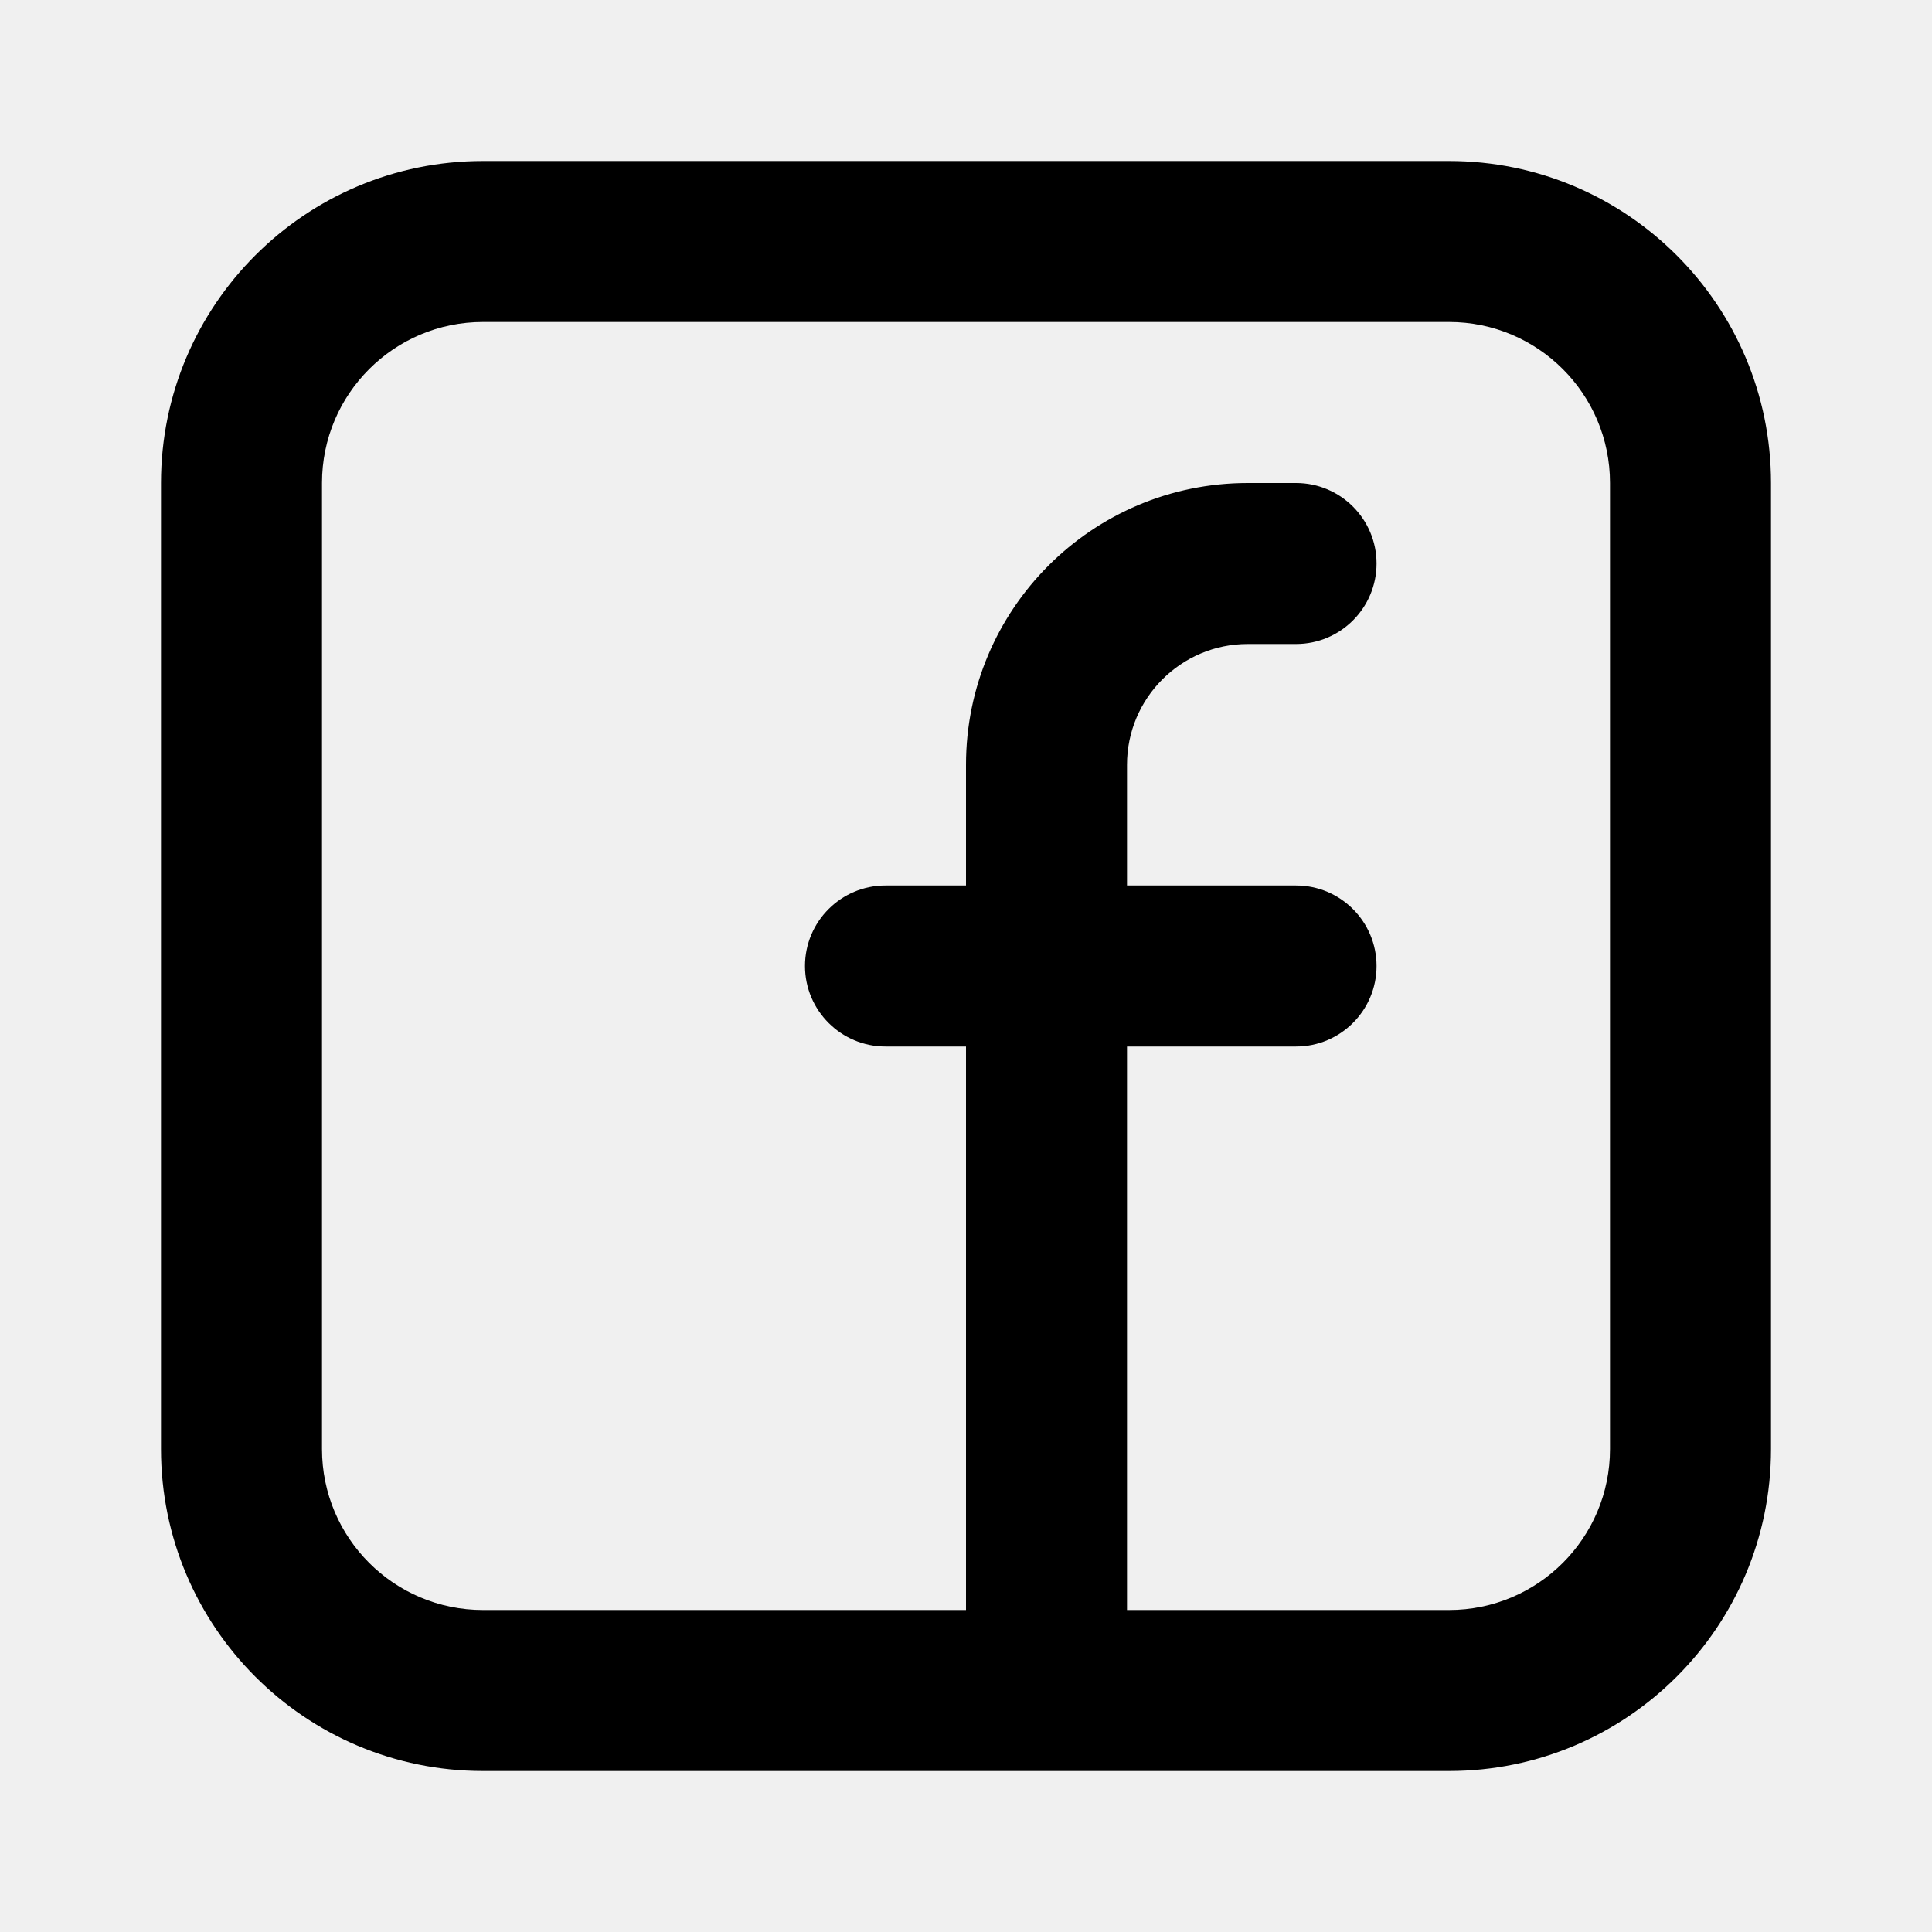
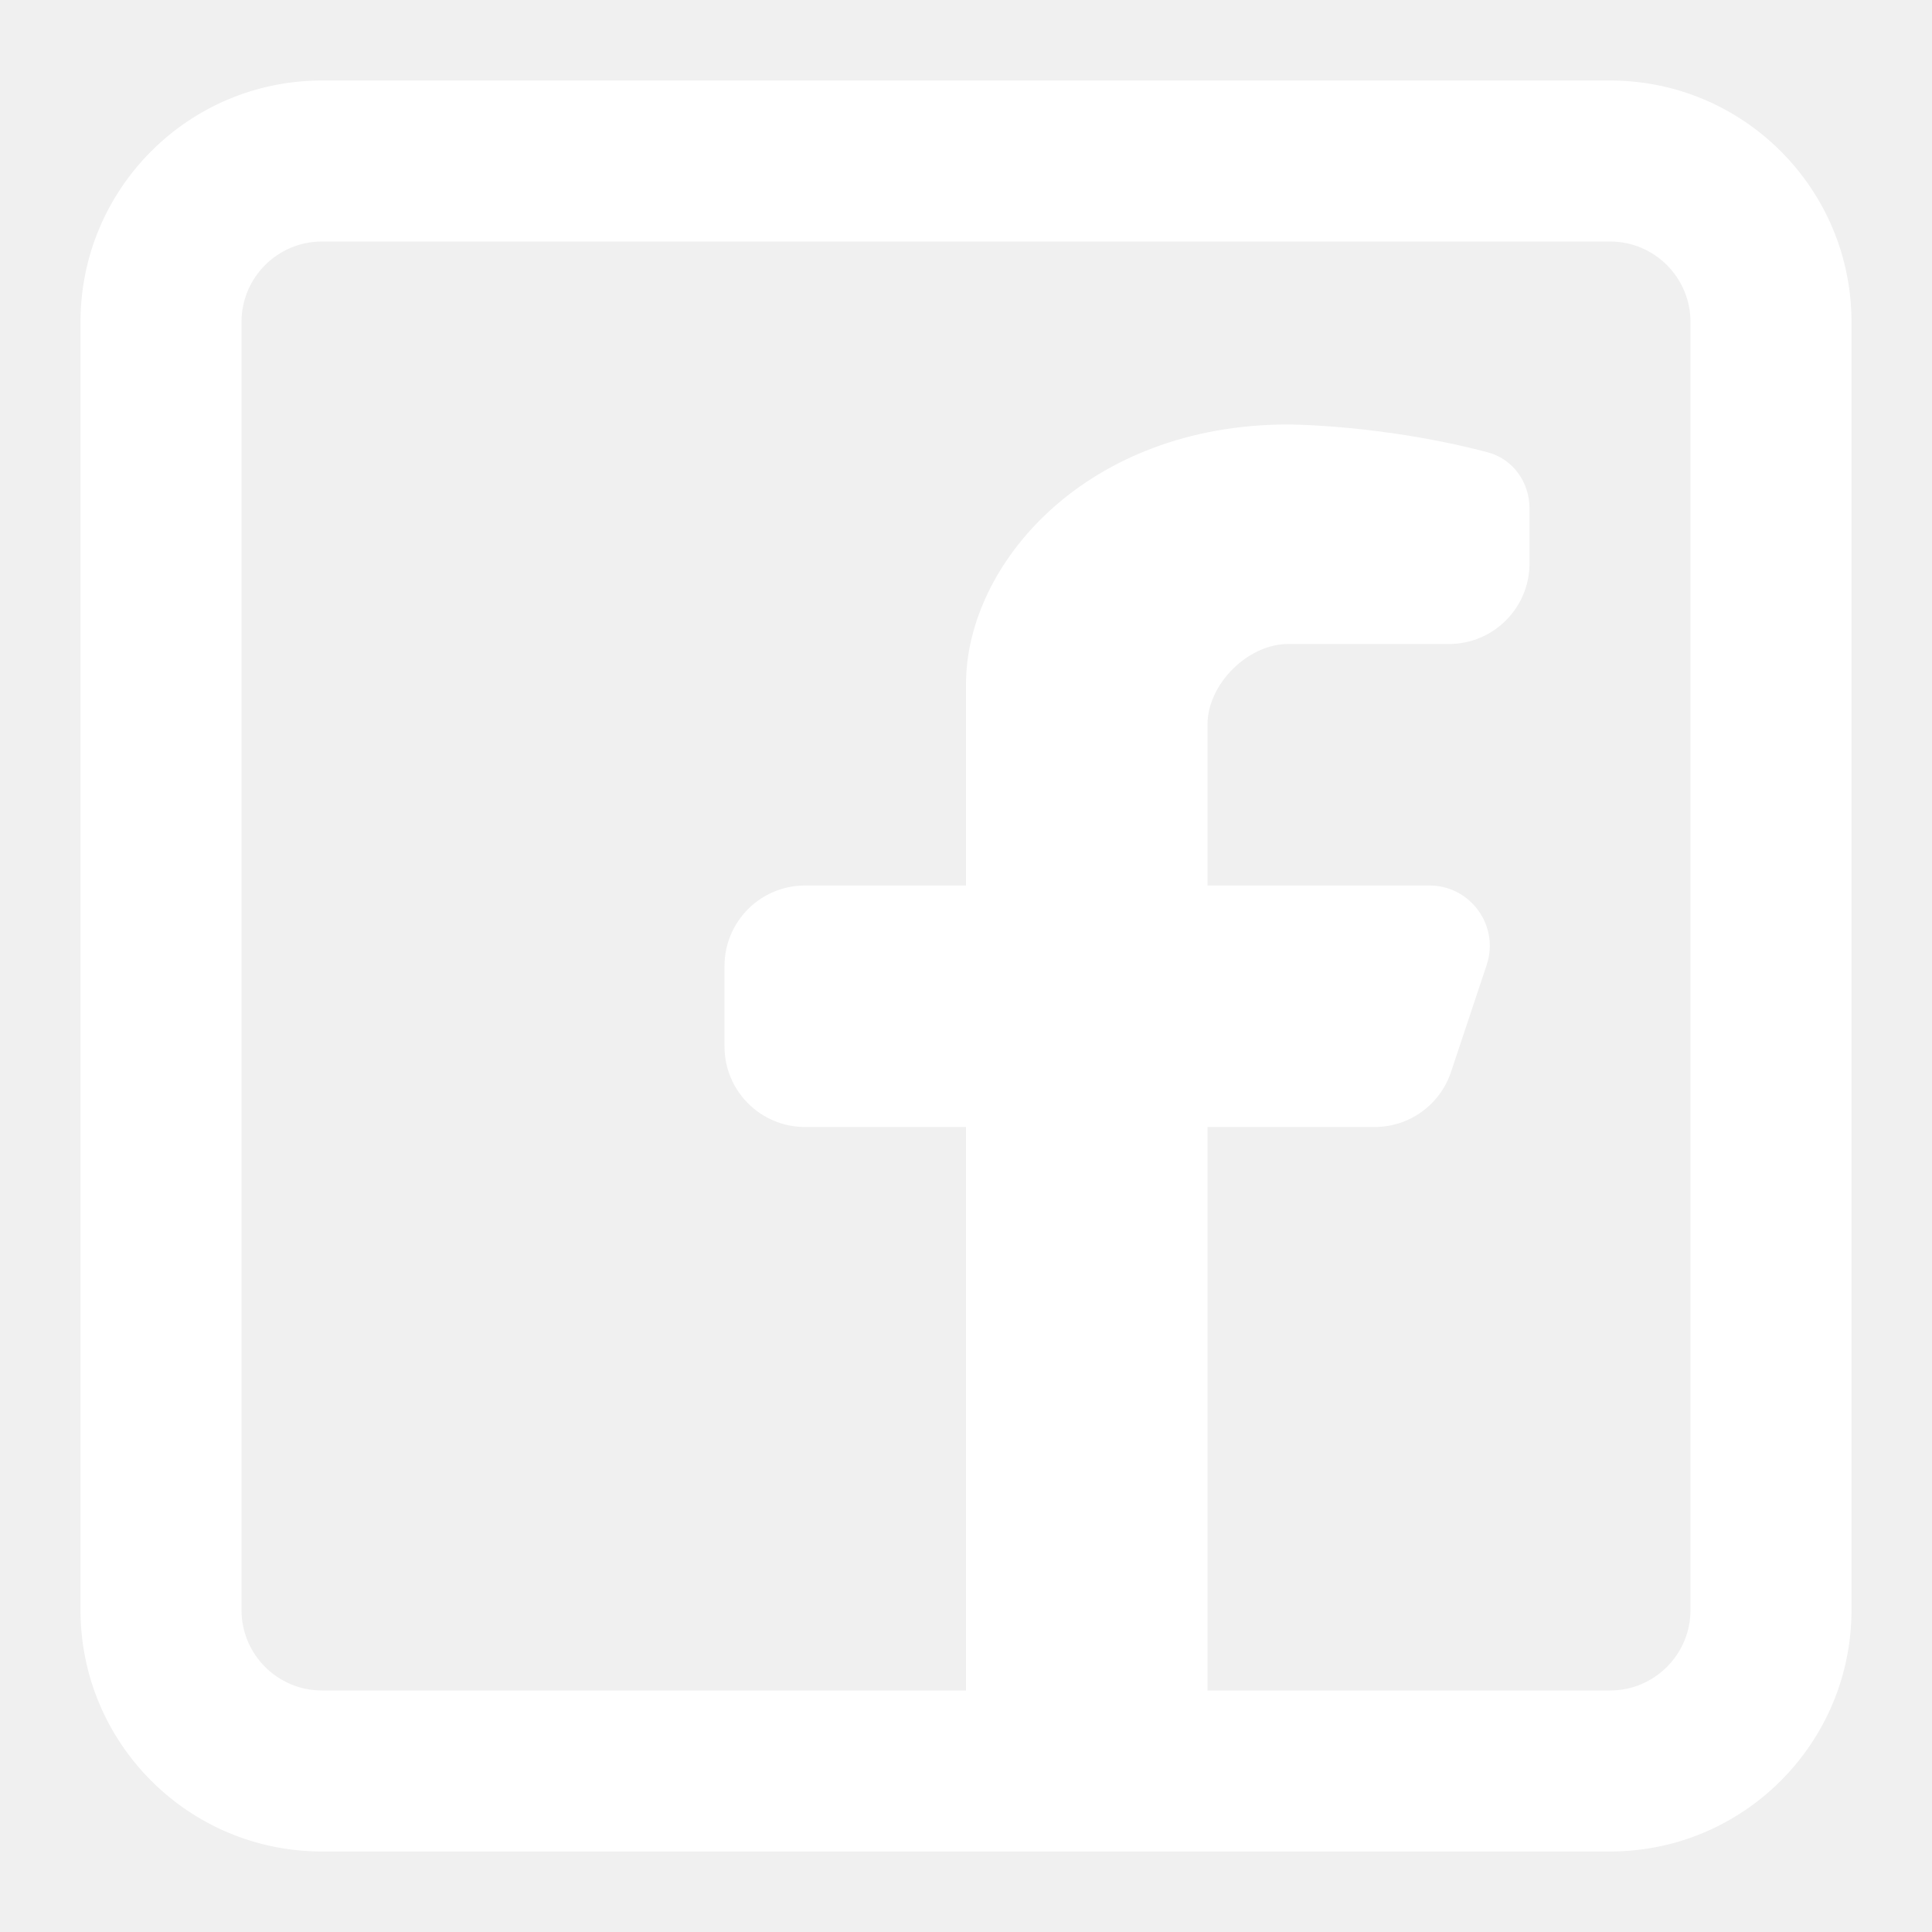
- <svg xmlns="http://www.w3.org/2000/svg" width="25px" height="25px" viewBox="0 0 24 24" fill="none">
+ <svg xmlns="http://www.w3.org/2000/svg" width="35px" height="35px" viewBox="0 0 24 24" fill="none">
  <g id="SVGRepo_bgCarrier" stroke-width="0" />
  <g id="SVGRepo_tracerCarrier" stroke-linecap="round" stroke-linejoin="round" />
  <g id="SVGRepo_iconCarrier">
-     <path fill-rule="evenodd" clip-rule="evenodd" d="M2 6C2 3.791 3.791 2 6 2H18C20.209 2 22 3.791 22 6V18C22 20.209 20.209 22 18 22H6C3.791 22 2 20.209 2 18V6ZM6 4C4.895 4 4 4.895 4 6V18C4 19.105 4.895 20 6 20H12V13H11C10.448 13 10 12.552 10 12C10 11.448 10.448 11 11 11H12V9.5C12 7.567 13.567 6 15.5 6H16.1C16.652 6 17.1 6.448 17.1 7C17.1 7.552 16.652 8 16.1 8H15.5C14.672 8 14 8.672 14 9.5V11H16.1C16.652 11 17.1 11.448 17.1 12C17.1 12.552 16.652 13 16.1 13H14V20H18C19.105 20 20 19.105 20 18V6C20 4.895 19.105 4 18 4H6Z" fill="#000000" />
+     <path fill-rule="evenodd" clip-rule="evenodd" d="M20 1C21.657 1 23 2.343 23 4V20C23 21.657 21.657 23 20 23H4C2.343 23 1 21.657 1 20V4C1 2.343 2.343 1 4 1H20ZM20 3C20.552 3 21 3.448 21 4V20C21 20.552 20.552 21 20 21H15V14H17.076C17.507 14 17.889 13.725 18.025 13.316L18.468 11.987C18.63 11.501 18.268 11 17.756 11H15V9C15 8.5 15.5 8 16 8H18C18.552 8 19 7.552 19 7V6.314C19 5.991 18.794 5.701 18.481 5.619C17.171 5.273 16 5.273 16 5.273C13.5 5.273 12 7 12 8.5V11H10C9.448 11 9 11.448 9 12V13C9 13.552 9.448 14 10 14H12V21H4C3.448 21 3 20.552 3 20V4C3 3.448 3.448 3 4 3H20Z" fill="#ffffff" />
  </g>
</svg>
